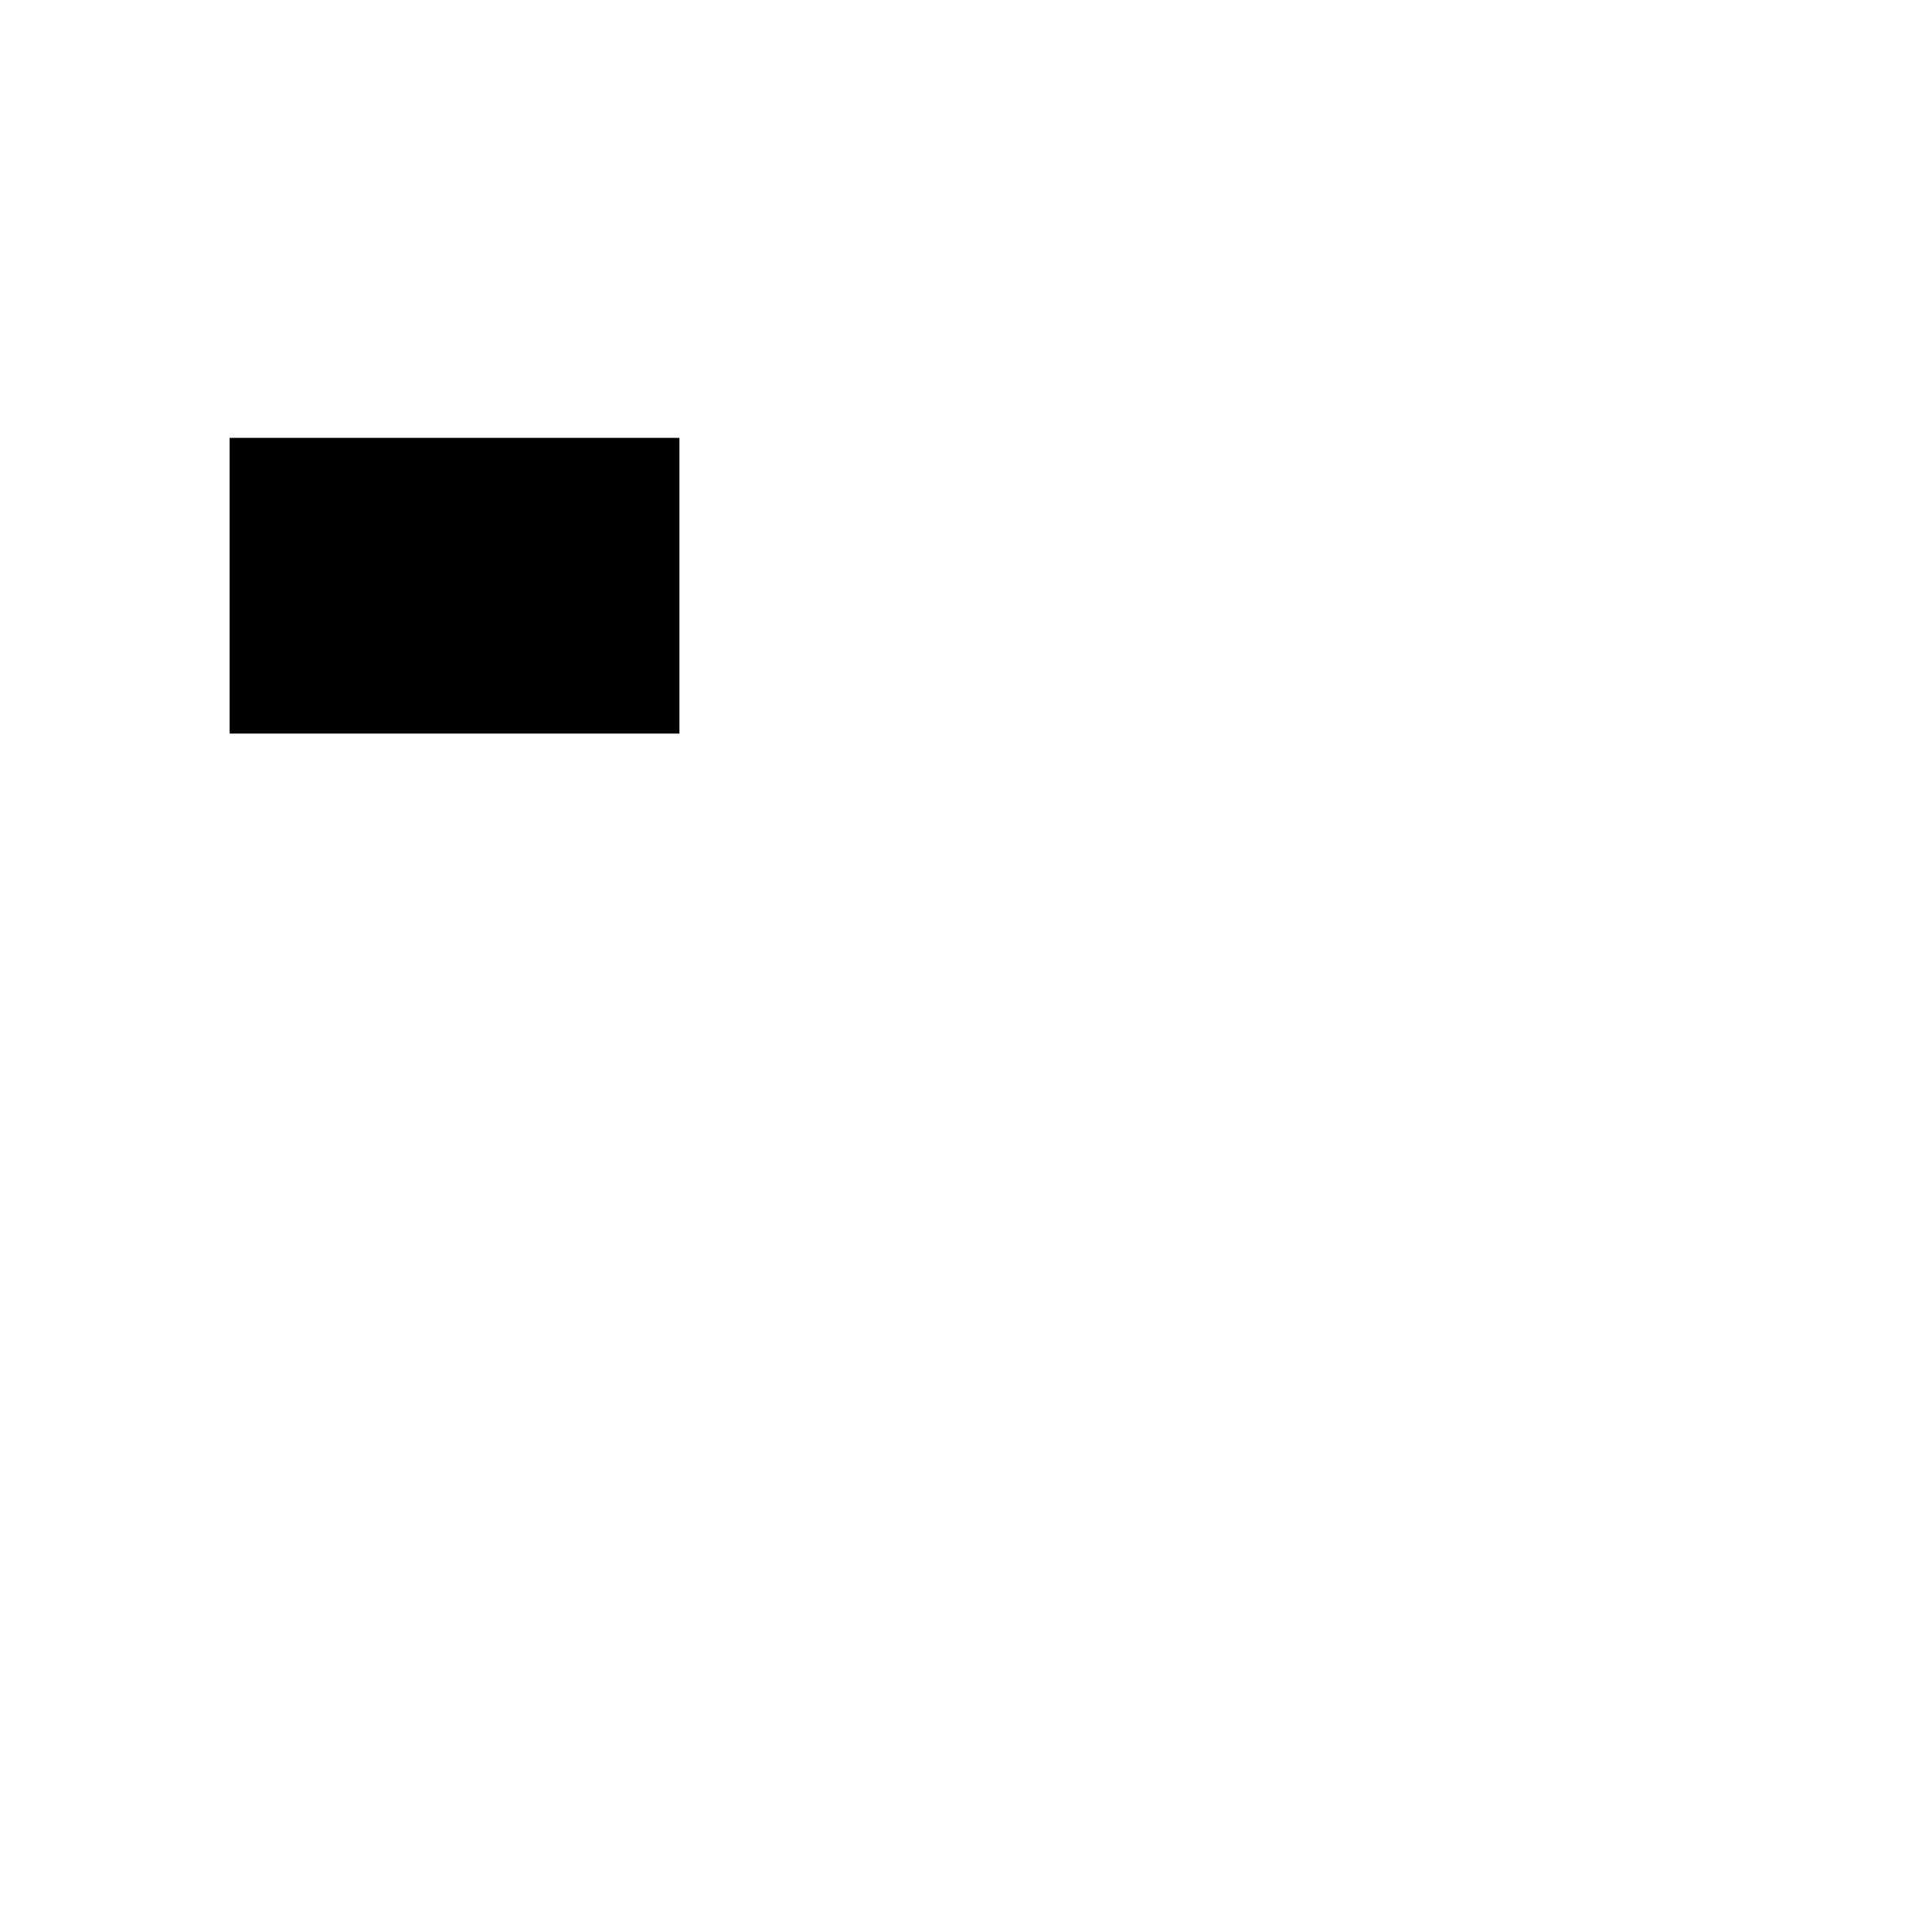
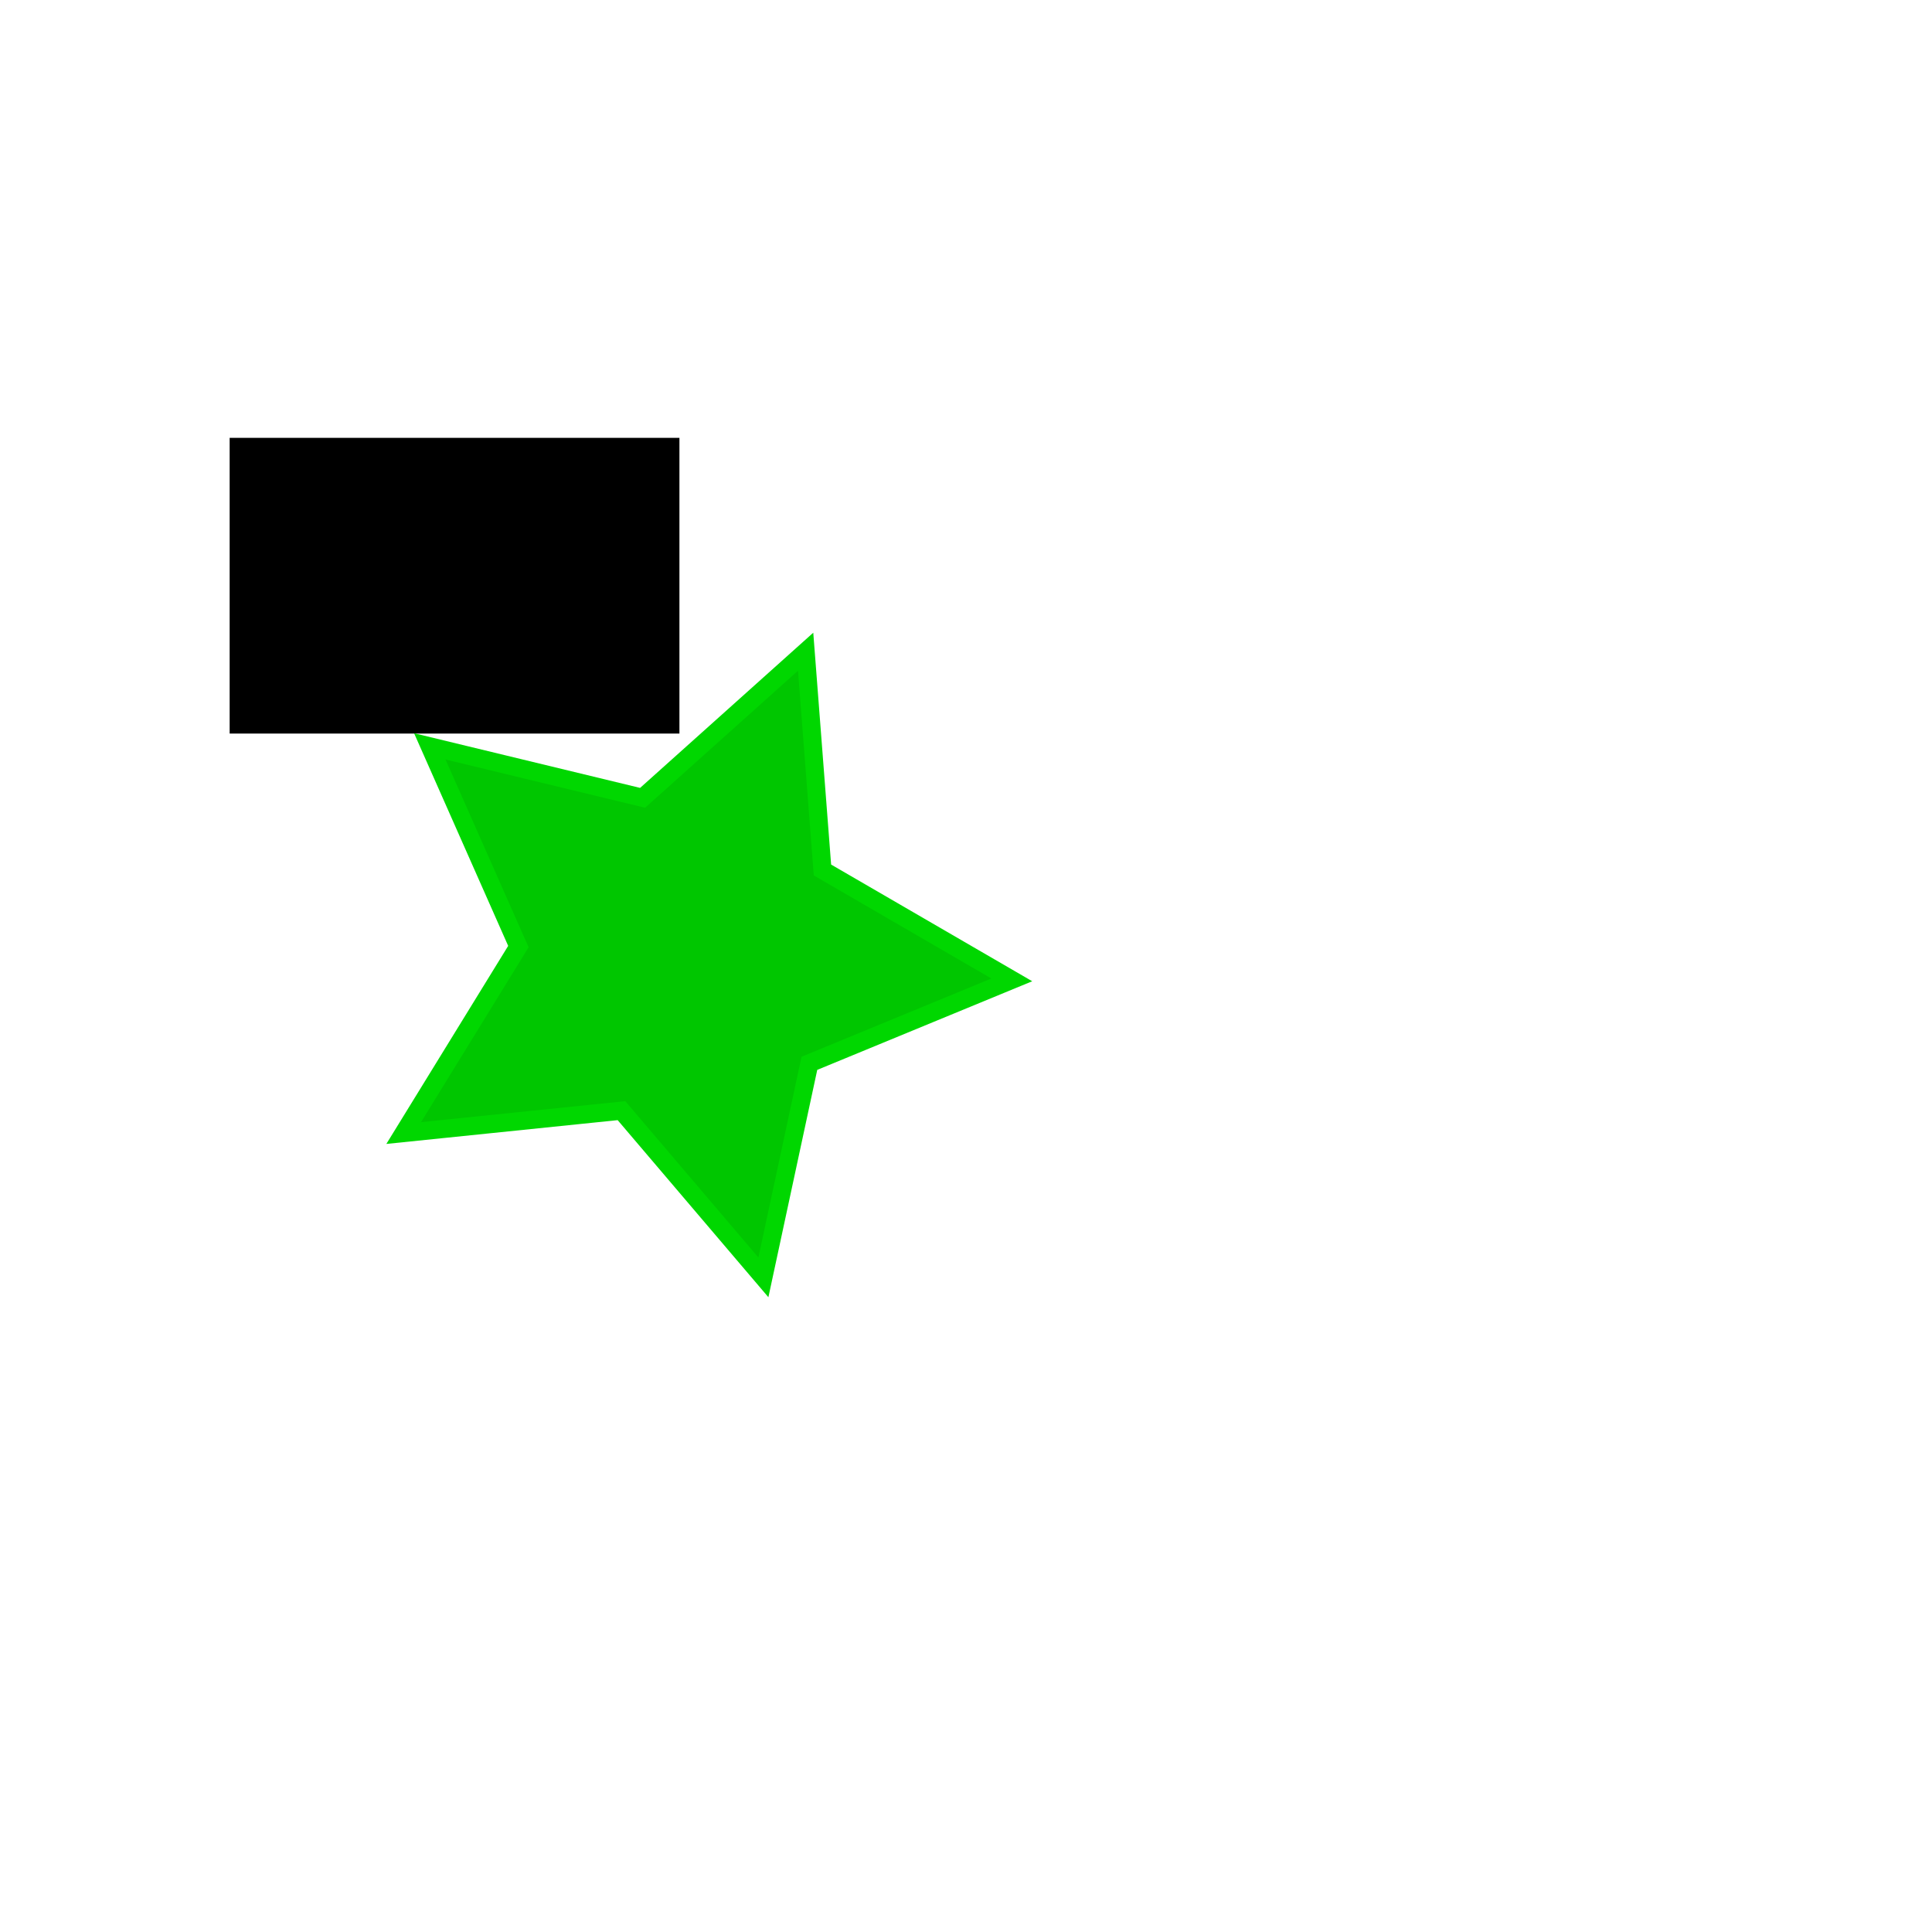
<svg xmlns="http://www.w3.org/2000/svg" version="1.1" viewBox="0 0 100.0 100.0" id="svg2" width="28.222mm" height="28.222mm">
  <defs id="defs4" />
  <g id="layer1">
    <path id="rect1" style="stroke:#000000;stroke-width:0.938" d="M 12.356 23.132 L 12.356 37.5 L 34.698 37.5 L 34.698 23.132 L 12.356 23.132 z " />
  </g>
+   <g id="layer2">
+     <path style="fill:#00c600;stroke:#00d700;stroke-width:0.938;fill-opacity:1;stroke-opacity:1" id="path1" d="m 52.371,50.718 -10.477,4.319 -2.381,11.079 -7.345,-8.629 -11.273,1.159 5.937,-9.652 -4.586,-10.363 11.015,2.664 8.439,-7.563 0.87,11.299 z" />
+   </g>
</svg>
